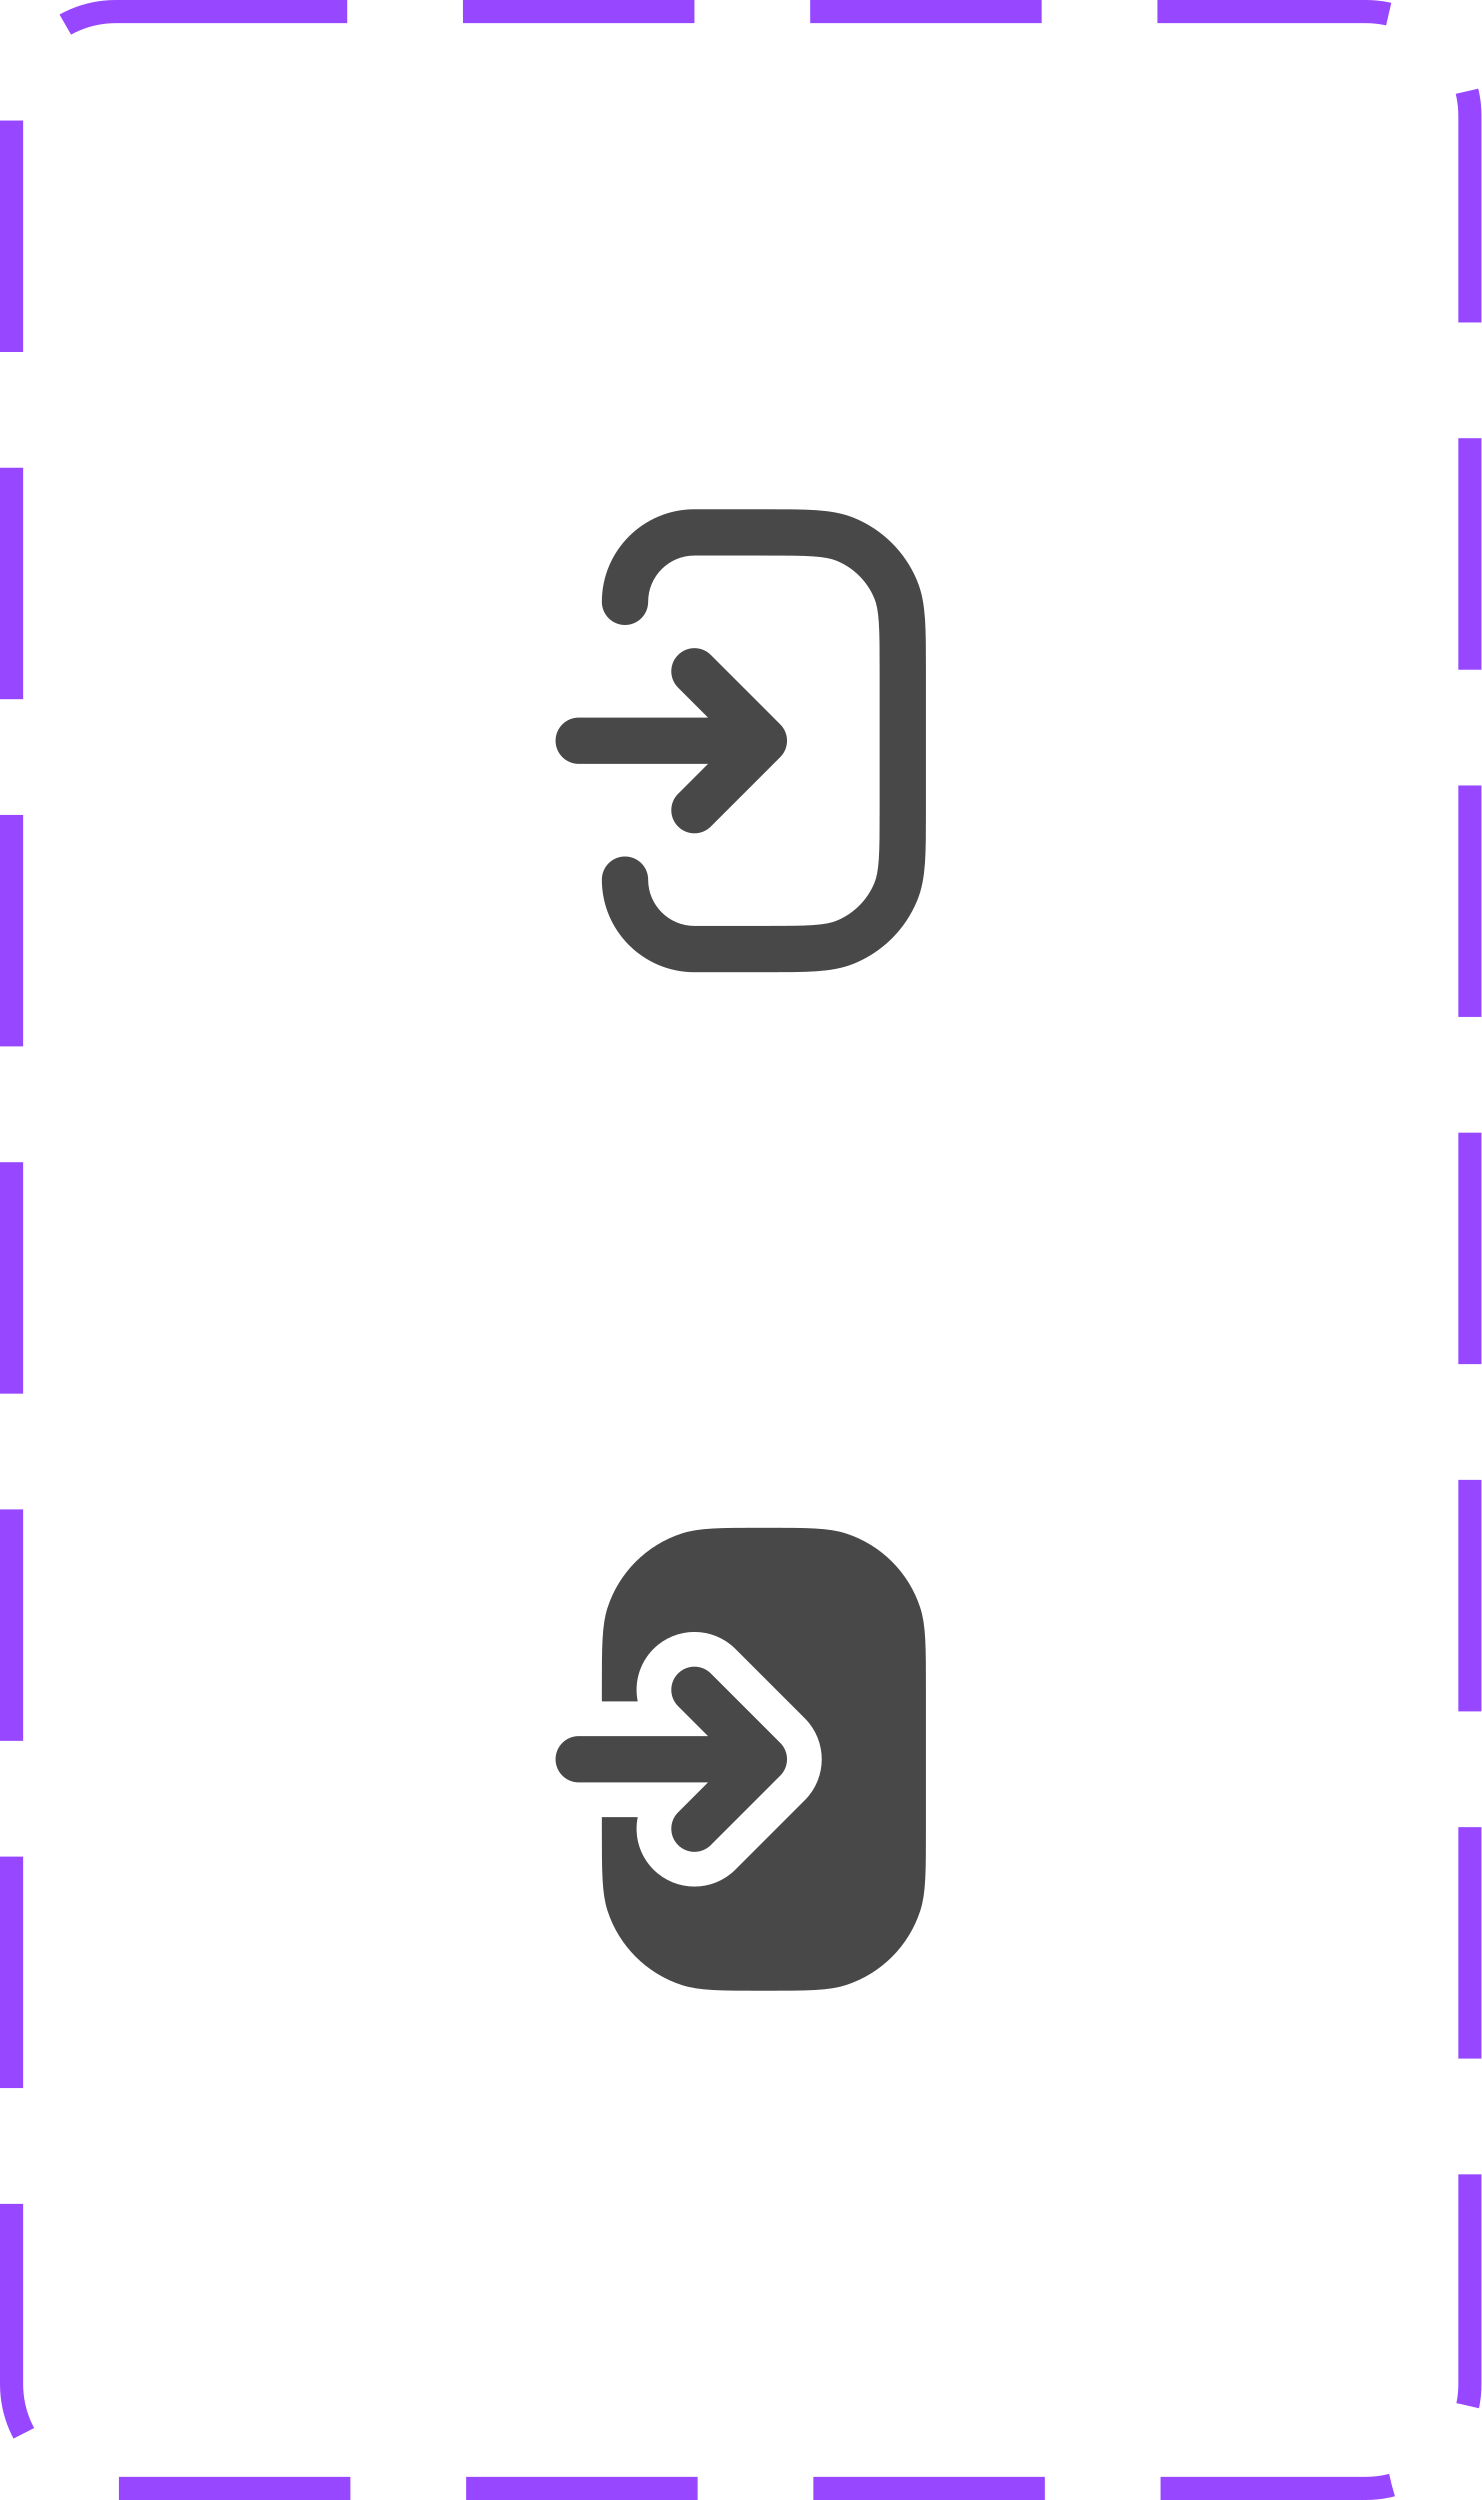
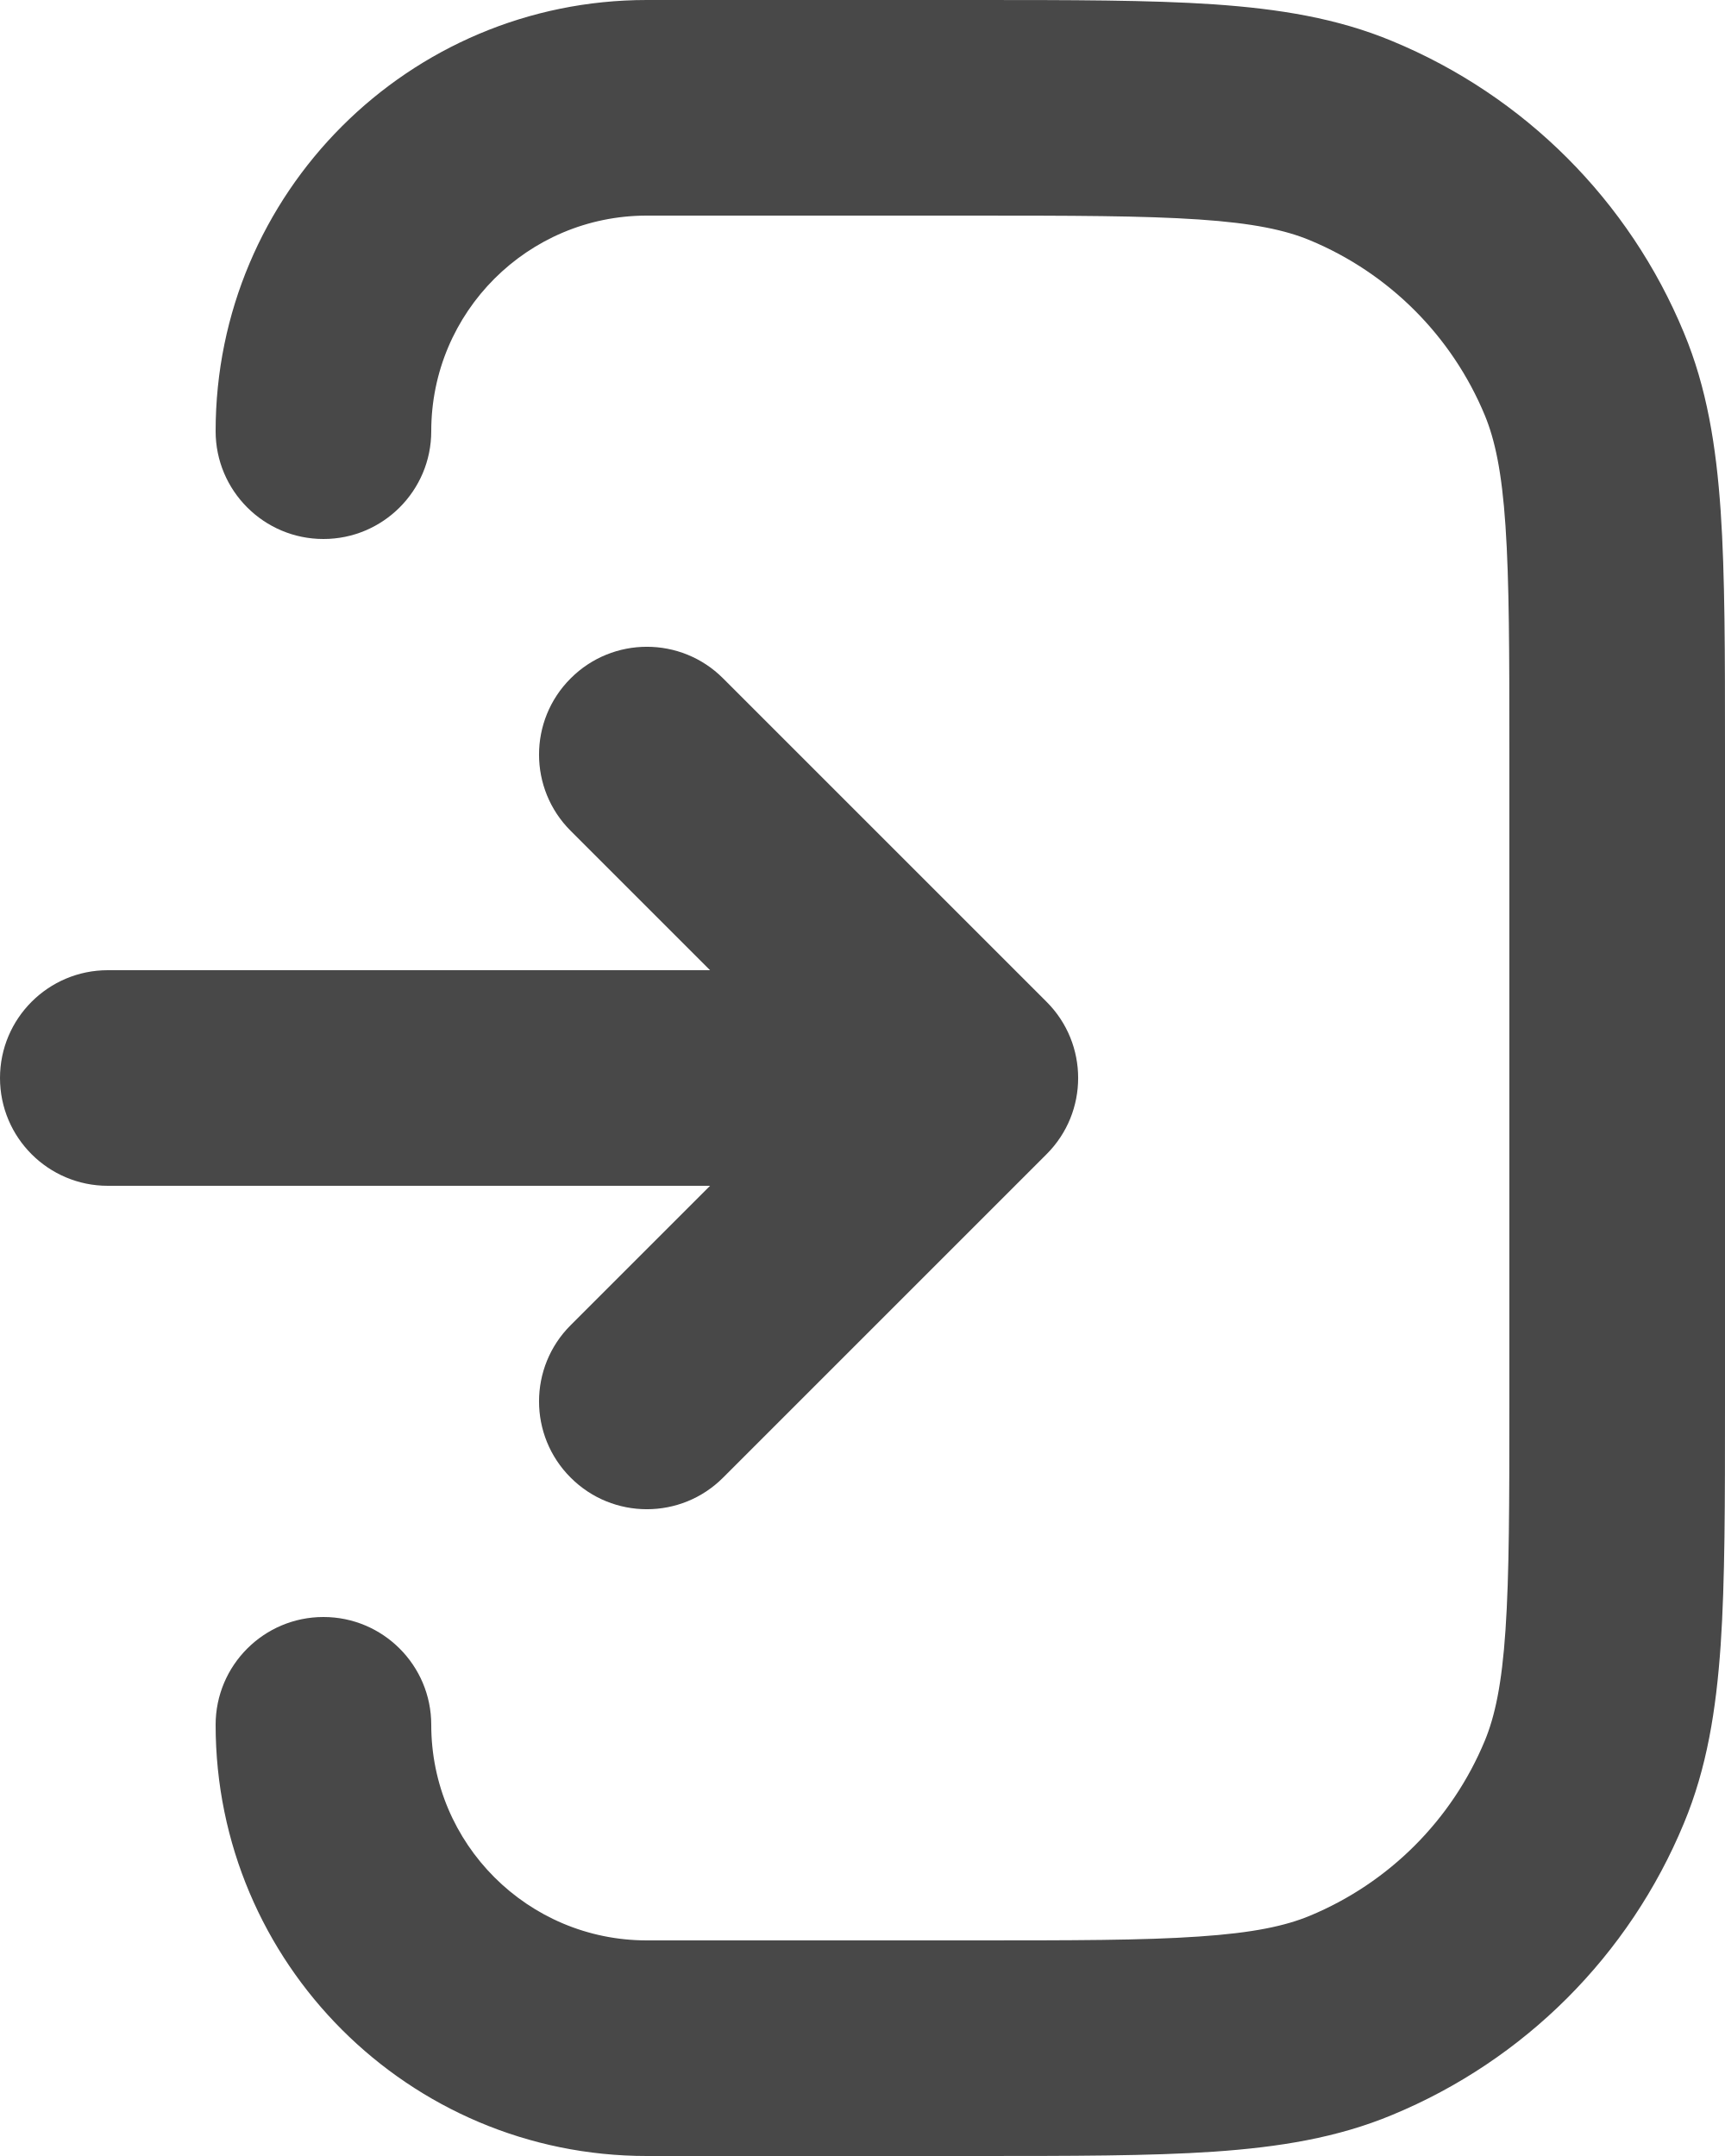
- <svg xmlns="http://www.w3.org/2000/svg" width="64" height="108" viewBox="0 0 64 108" fill="none">
-   <rect x="0.5" y="0.5" width="63" height="107" rx="4.5" stroke="#9747FF" stroke-dasharray="10 5" />
-   <path fill-rule="evenodd" clip-rule="evenodd" d="M35.121 24.036C34.605 24 33.946 24 33 24H30C28.895 24 28 24.895 28 26C28 26.552 27.552 27 27 27C26.448 27 26 26.552 26 26C26 23.791 27.791 22 30 22L33.035 22C33.937 22 34.665 22 35.257 22.04C35.865 22.082 36.404 22.169 36.913 22.381C38.139 22.888 39.112 23.861 39.619 25.087C39.831 25.596 39.918 26.135 39.96 26.743C40 27.335 40 28.063 40 28.965V35.035C40 35.937 40 36.665 39.96 37.257C39.918 37.865 39.831 38.404 39.619 38.913C39.112 40.139 38.139 41.112 36.913 41.619C36.404 41.831 35.865 41.918 35.257 41.96C34.665 42 33.937 42 33.035 42H30C27.791 42 26 40.209 26 38C26 37.448 26.448 37 27 37C27.552 37 28 37.448 28 38C28 39.105 28.895 40 30 40H33C33.946 40 34.605 39.999 35.121 39.964C35.627 39.93 35.923 39.865 36.148 39.772C36.883 39.467 37.467 38.883 37.772 38.148C37.865 37.923 37.93 37.627 37.964 37.121C37.999 36.605 38 35.946 38 35V29C38 28.054 37.999 27.395 37.964 26.879C37.93 26.372 37.865 26.077 37.772 25.852C37.467 25.117 36.883 24.533 36.148 24.228C35.923 24.135 35.627 24.07 35.121 24.036Z" fill="#484848" />
-   <path fill-rule="evenodd" clip-rule="evenodd" d="M24 32C24 32.552 24.448 33 25 33L30.586 33L29.293 34.293C28.902 34.683 28.902 35.317 29.293 35.707C29.683 36.098 30.317 36.098 30.707 35.707L33.707 32.707C34.098 32.317 34.098 31.683 33.707 31.293L30.707 28.293C30.317 27.902 29.683 27.902 29.293 28.293C28.902 28.683 28.902 29.317 29.293 29.707L30.586 31L25 31C24.448 31 24 31.448 24 32Z" fill="#484848" />
-   <path fill-rule="evenodd" clip-rule="evenodd" d="M24 76C24 76.552 24.448 77 25 77H30.586L29.293 78.293C28.902 78.683 28.902 79.317 29.293 79.707C29.683 80.098 30.317 80.098 30.707 79.707L33.707 76.707C34.098 76.317 34.098 75.683 33.707 75.293L30.707 72.293C30.317 71.902 29.683 71.902 29.293 72.293C28.902 72.683 28.902 73.317 29.293 73.707L30.586 75H25C24.448 75 24 75.448 24 76Z" fill="#484848" />
-   <path d="M40 73V79C40 80.861 40 81.792 39.755 82.545C39.261 84.067 38.067 85.261 36.545 85.755C35.792 86 34.861 86 33 86C31.139 86 30.208 86 29.455 85.755C27.933 85.261 26.739 84.067 26.245 82.545C26 81.792 26 80.861 26 79V78.5H27.55C27.389 79.294 27.616 80.152 28.232 80.768C29.209 81.744 30.791 81.744 31.768 80.768L34.768 77.768C35.744 76.791 35.744 75.209 34.768 74.232L31.768 71.232C30.791 70.256 29.209 70.256 28.232 71.232C27.616 71.848 27.389 72.706 27.55 73.5L26 73.5V73C26 71.139 26 70.208 26.245 69.455C26.739 67.933 27.933 66.739 29.455 66.245C30.208 66 31.139 66 33 66C34.861 66 35.792 66 36.545 66.245C38.067 66.739 39.261 67.933 39.755 69.455C40 70.208 40 71.139 40 73Z" fill="#484848" />
+ <svg xmlns="http://www.w3.org/2000/svg" width="16" height="20" viewBox="0 0 16 20" fill="none">
+   <path fill-rule="evenodd" clip-rule="evenodd" d="M11.121 2.036C10.605 2.001 9.946 2 9 2H6C4.895 2 4 2.895 4 4C4 4.552 3.552 5 3 5C2.448 5 2 4.552 2 4C2 1.791 3.791 4.18598e-07 6 4.18598e-07L9.036 1.80179e-07C9.937 -6.73396e-06 10.665 -1.2219e-05 11.257 0.04C11.865 0.082 12.404 0.169 12.913 0.381C14.139 0.888 15.112 1.861 15.619 3.087C15.831 3.596 15.918 4.135 15.96 4.743C16 5.335 16 6.063 16 6.964V13.036C16 13.937 16 14.665 15.96 15.257C15.918 15.865 15.831 16.404 15.619 16.913C15.112 18.139 14.139 19.112 12.913 19.619C12.404 19.831 11.865 19.918 11.257 19.96C10.665 20 9.937 20 9.036 20H6C3.791 20 2 18.209 2 16C2 15.448 2.448 15 3 15C3.552 15 4 15.448 4 16C4 17.105 4.895 18 6 18H9C9.946 18 10.605 18 11.121 17.964C11.627 17.93 11.923 17.865 12.148 17.772C12.883 17.467 13.467 16.883 13.772 16.148C13.865 15.923 13.93 15.627 13.964 15.121C13.999 14.605 14 13.946 14 13V7C14 6.054 13.999 5.395 13.964 4.879C13.93 4.373 13.865 4.077 13.772 3.852C13.467 3.117 12.883 2.533 12.148 2.228C11.923 2.135 11.627 2.07 11.121 2.036Z" fill="#484848" />
+   <path fill-rule="evenodd" clip-rule="evenodd" d="M0 10C-1.4335e-07 10.552 0.448 11 1 11L6.586 11L5.293 12.293C4.902 12.683 4.902 13.317 5.293 13.707C5.683 14.098 6.317 14.098 6.707 13.707L9.707 10.707C10.098 10.317 10.098 9.683 9.707 9.293L6.707 6.293C6.317 5.902 5.683 5.902 5.293 6.293C4.902 6.683 4.902 7.317 5.293 7.707L6.586 9L1 9C0.448 9 2.41412e-08 9.448 0 10Z" fill="#484848" />
</svg>
